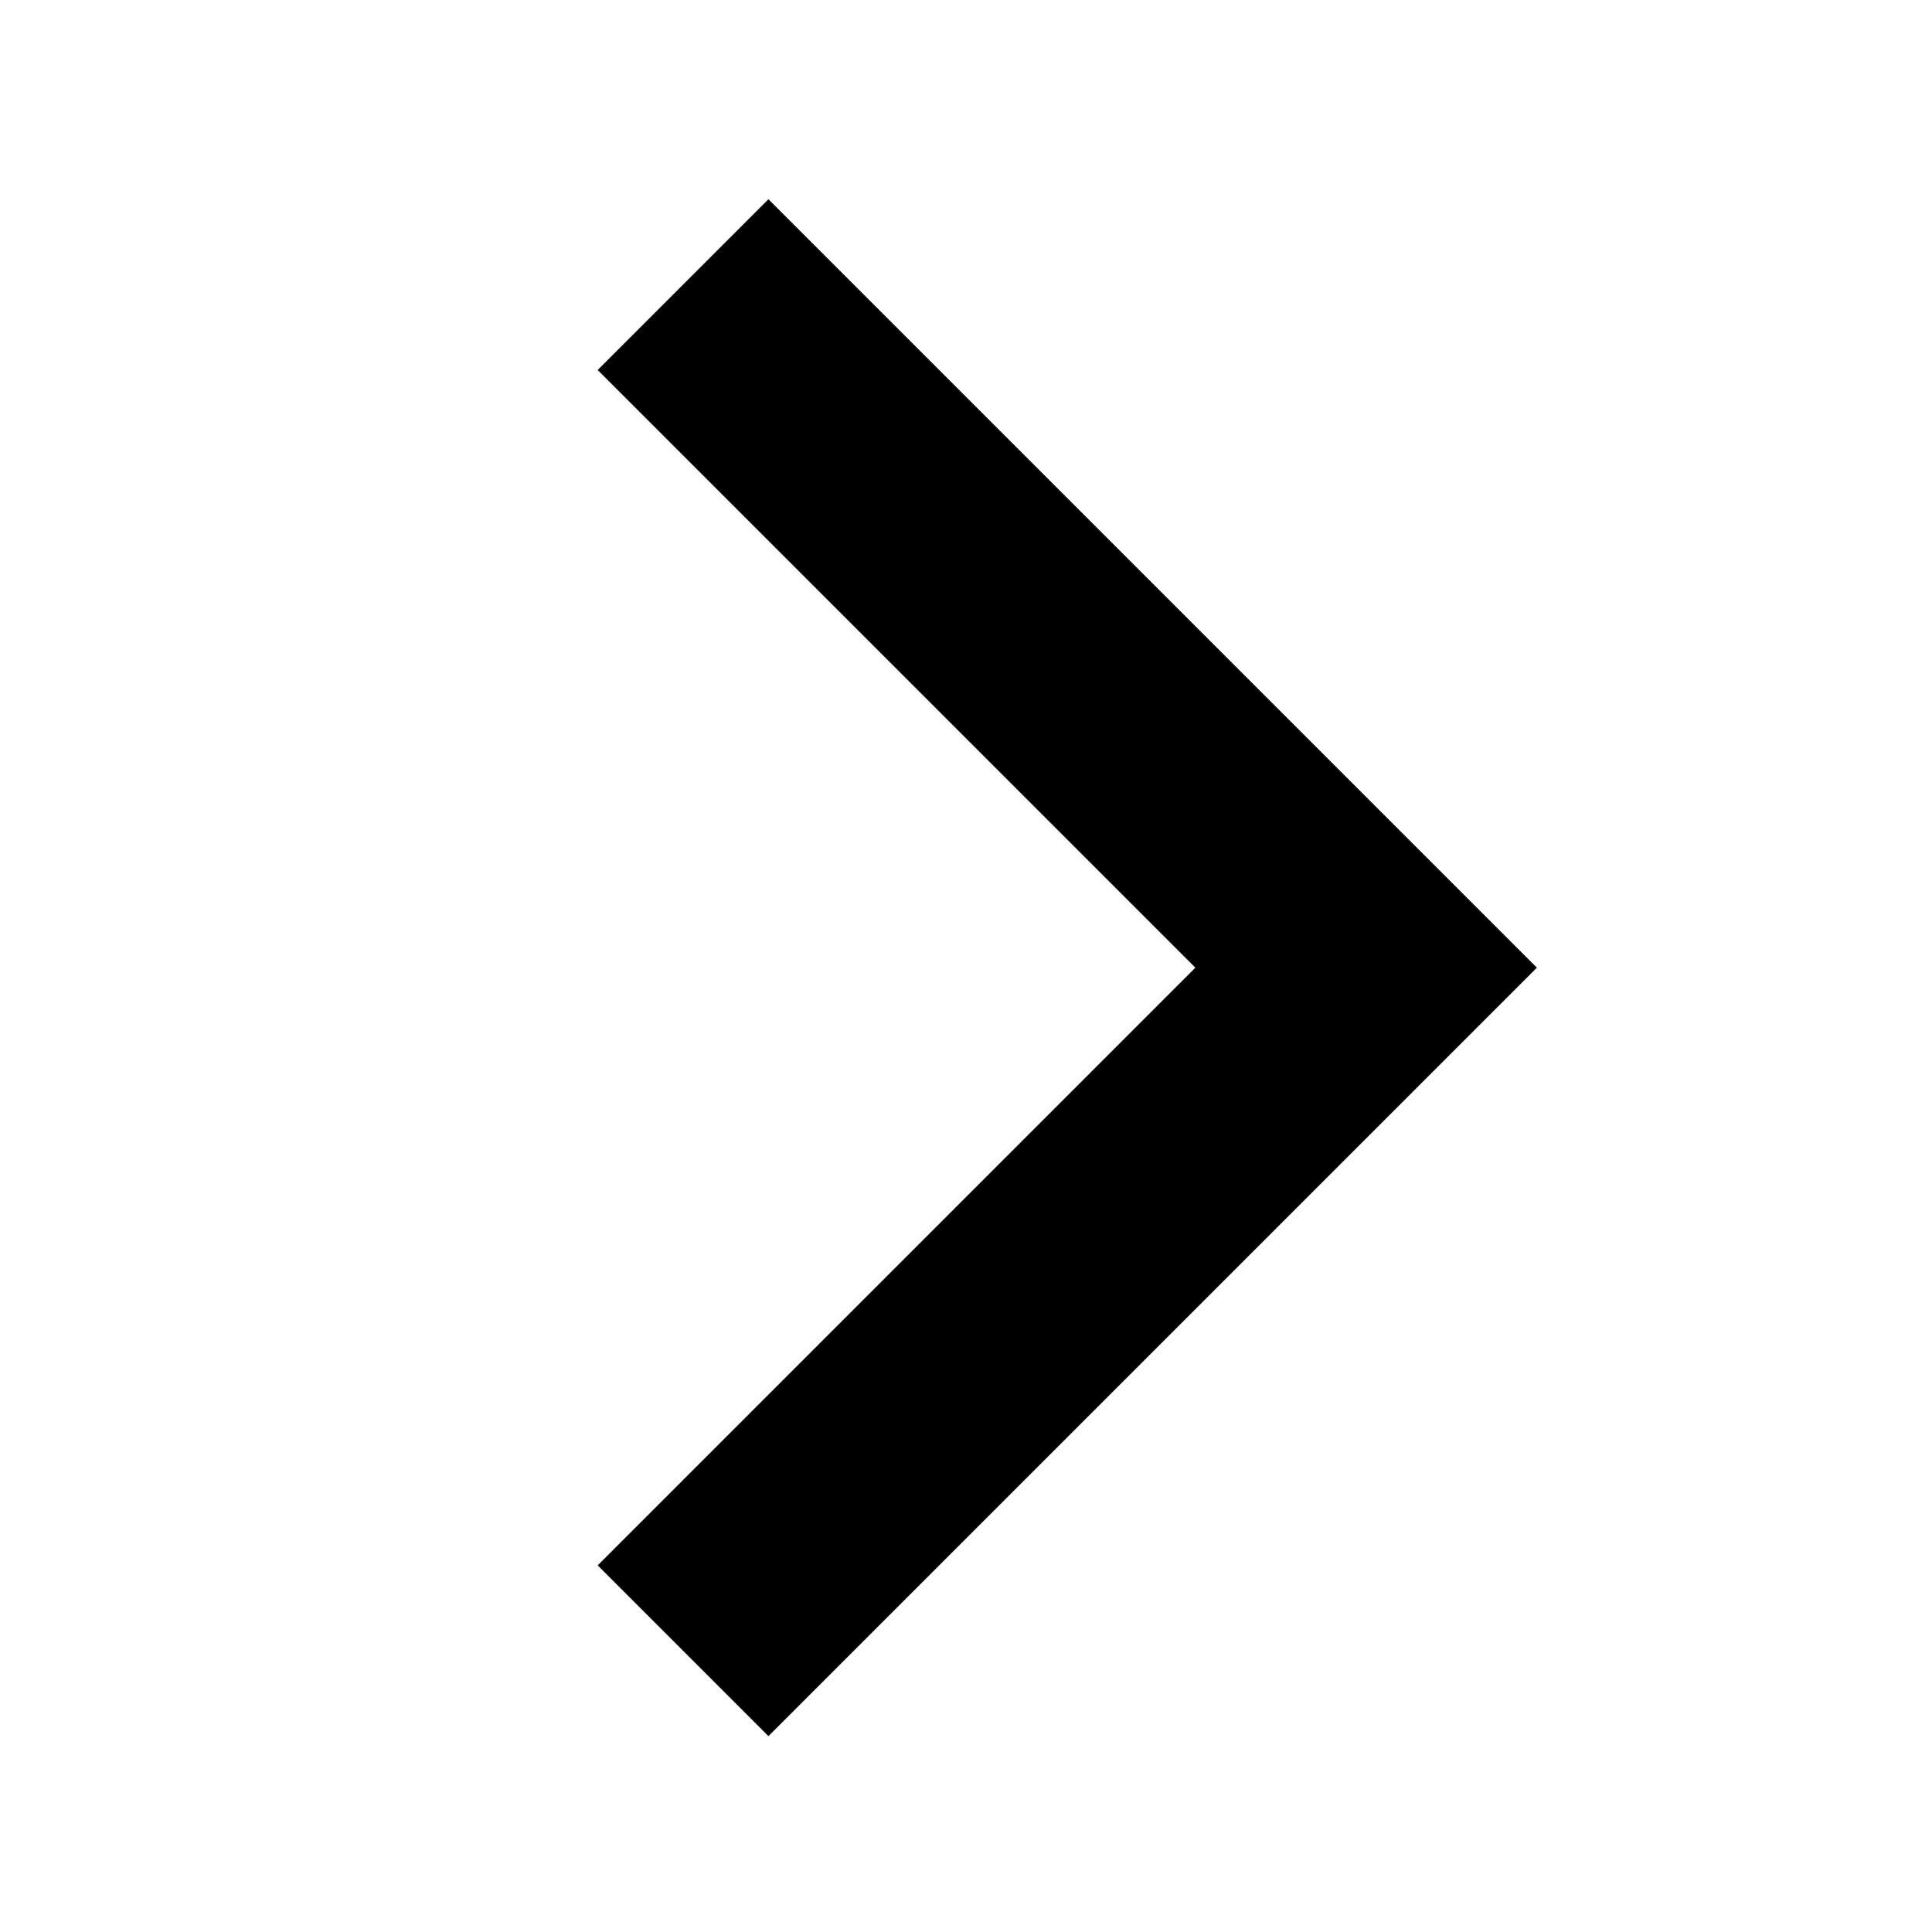
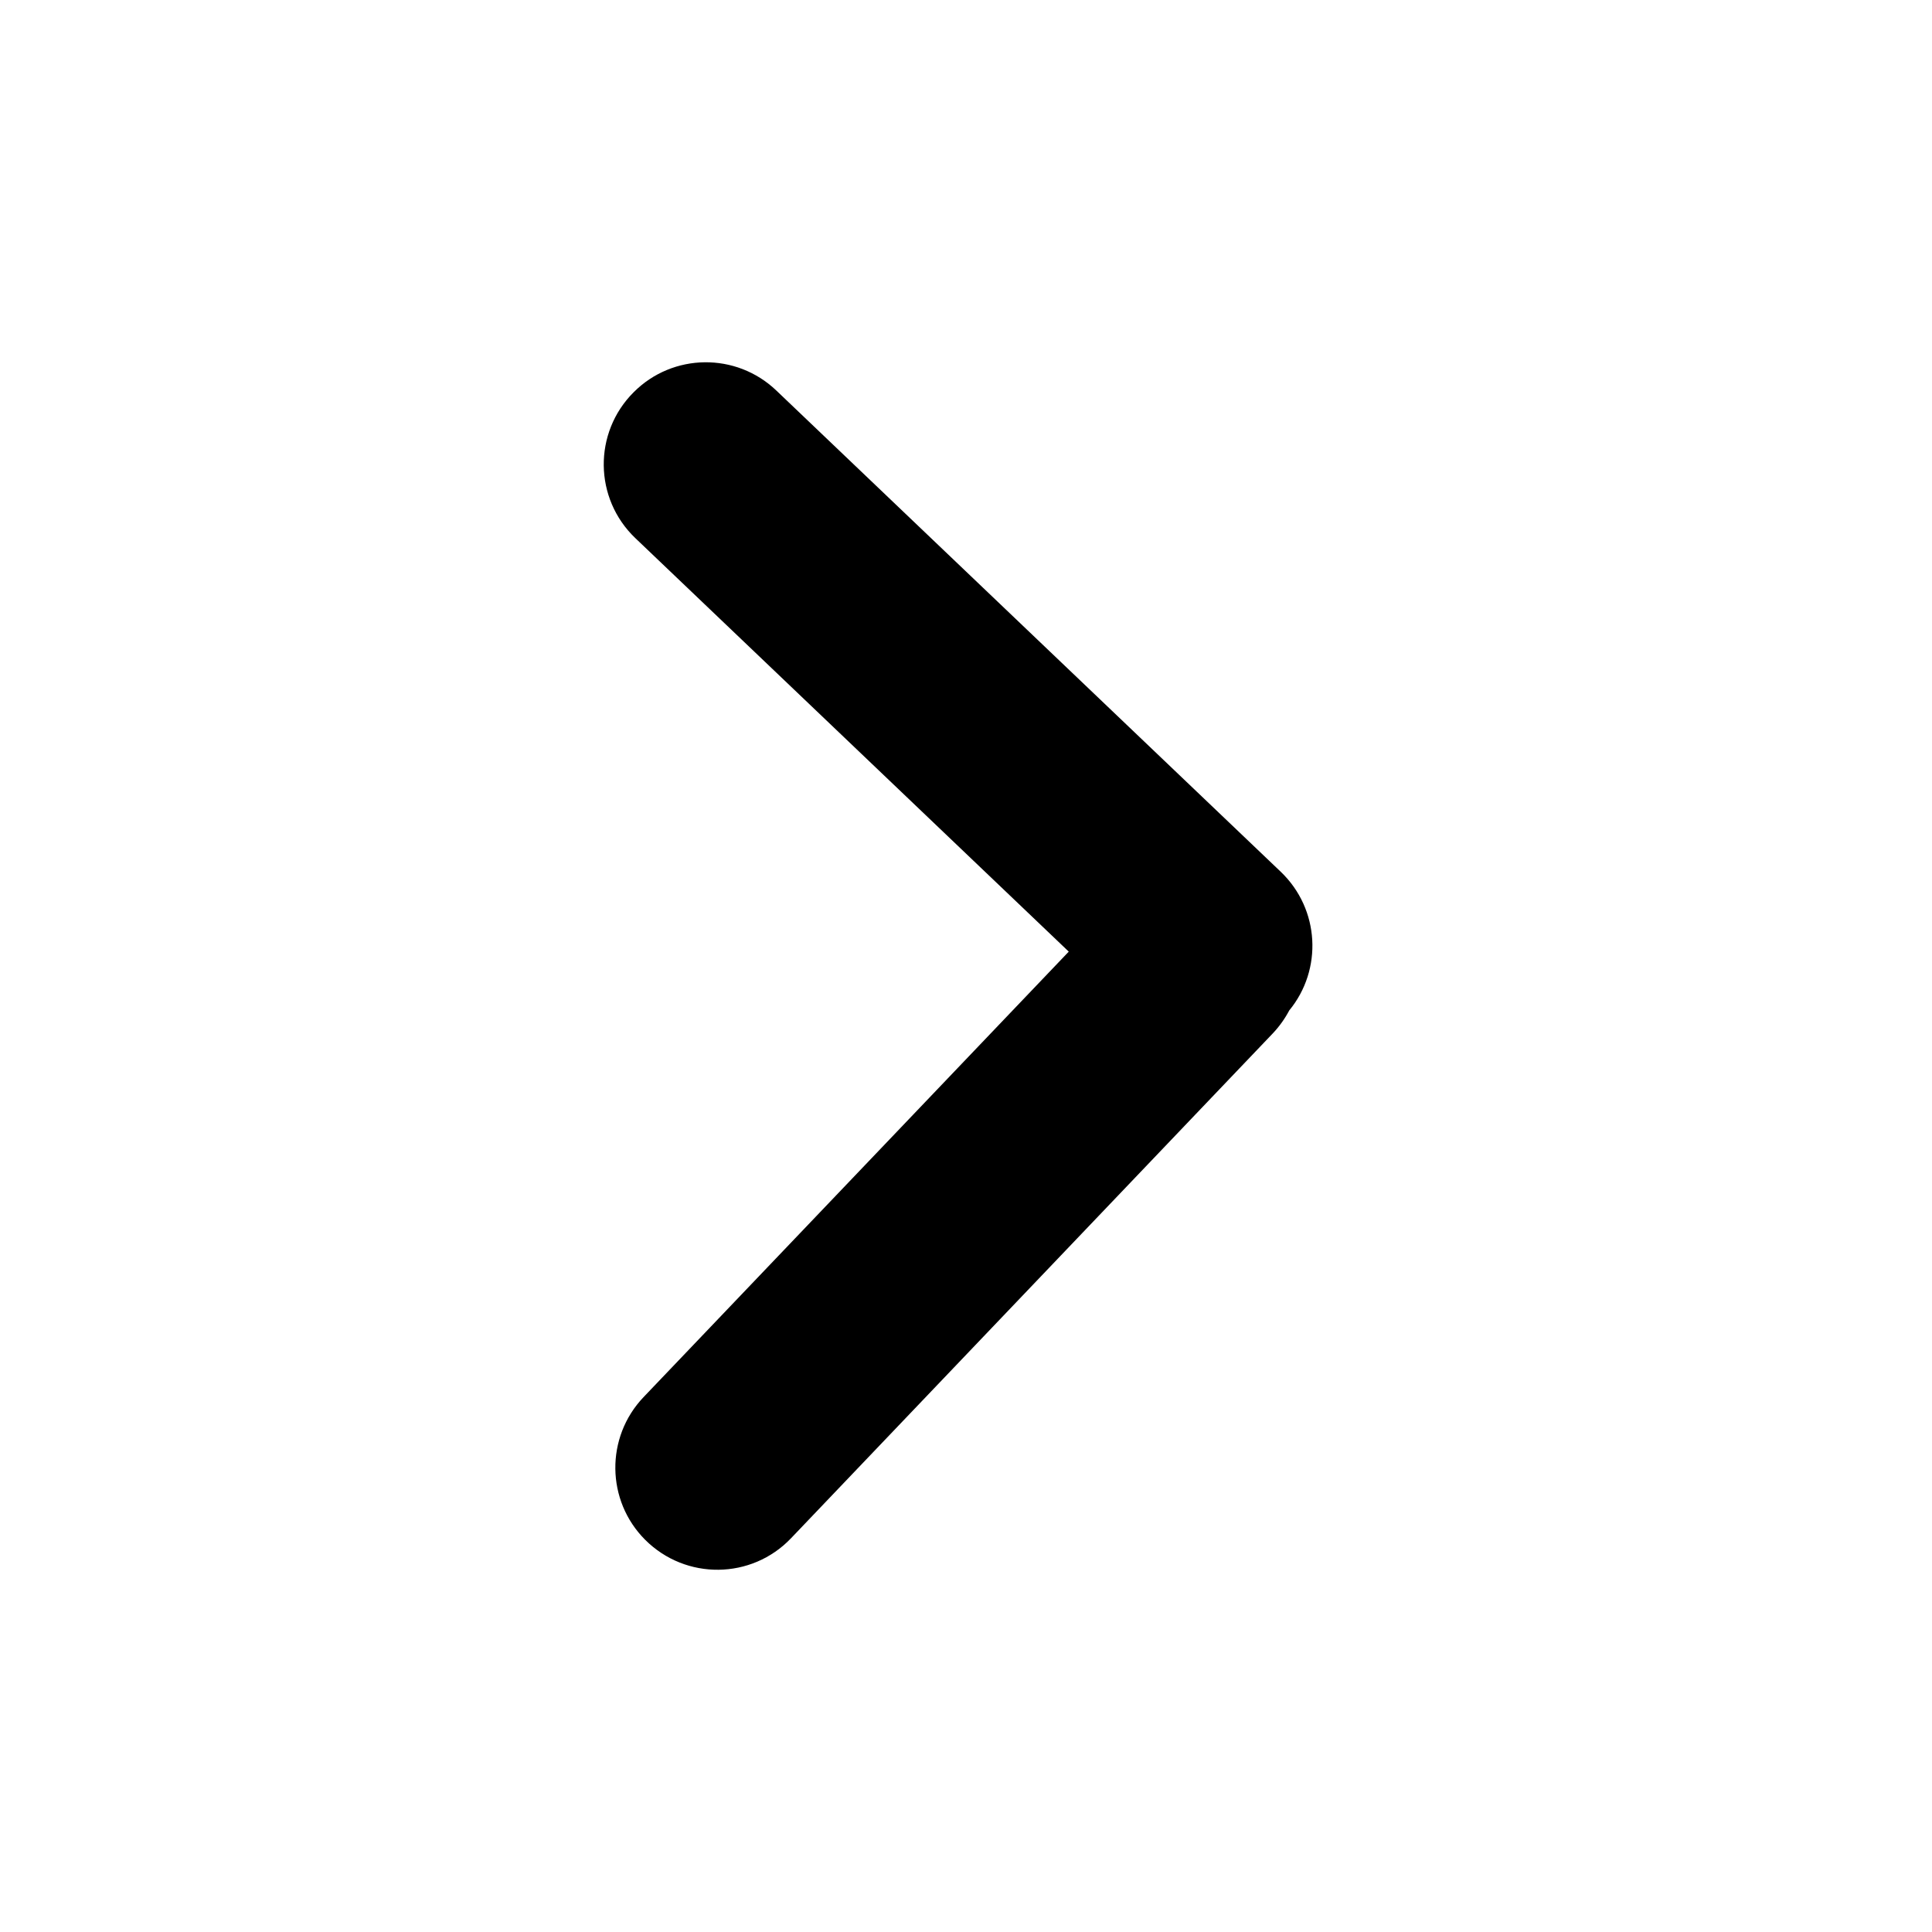
- <svg xmlns="http://www.w3.org/2000/svg" width="16px" height="16px" viewBox="0 0 16 16" version="1.1">
-   <g id="ChevronRight-Copy" stroke="none" stroke-width="1" fill="none" fill-rule="evenodd">
-     <path d="M3.864,3.514 L10.864,3.514 L10.864,5.514 L3.864,5.514 L3.864,12.514 L1.864,12.514 L1.864,3.514 L3.864,3.514 Z" id="Combined-Shape" fill="#000000" transform="translate(6.363961, 8.013961) rotate(135) translate(-6.363961, -8.013961) " />
-   </g>
+ <svg xmlns="http://www.w3.org/2000/svg" width="16" height="16" viewBox="0 0 16 16" fill="none">
+   <path fill-rule="evenodd" clip-rule="evenodd" d="M5.248 3.248C4.912 3.583 4.918 4.129 5.262 4.457L8.851 7.881L5.329 11.571C5.013 11.903 5.019 12.428 5.343 12.752C5.679 13.088 6.225 13.082 6.552 12.738L10.539 8.56C10.595 8.501 10.641 8.436 10.677 8.368C10.955 8.03 10.93 7.529 10.607 7.22L6.429 3.234C6.097 2.917 5.572 2.923 5.248 3.248Z" fill="#000000" />
</svg>
